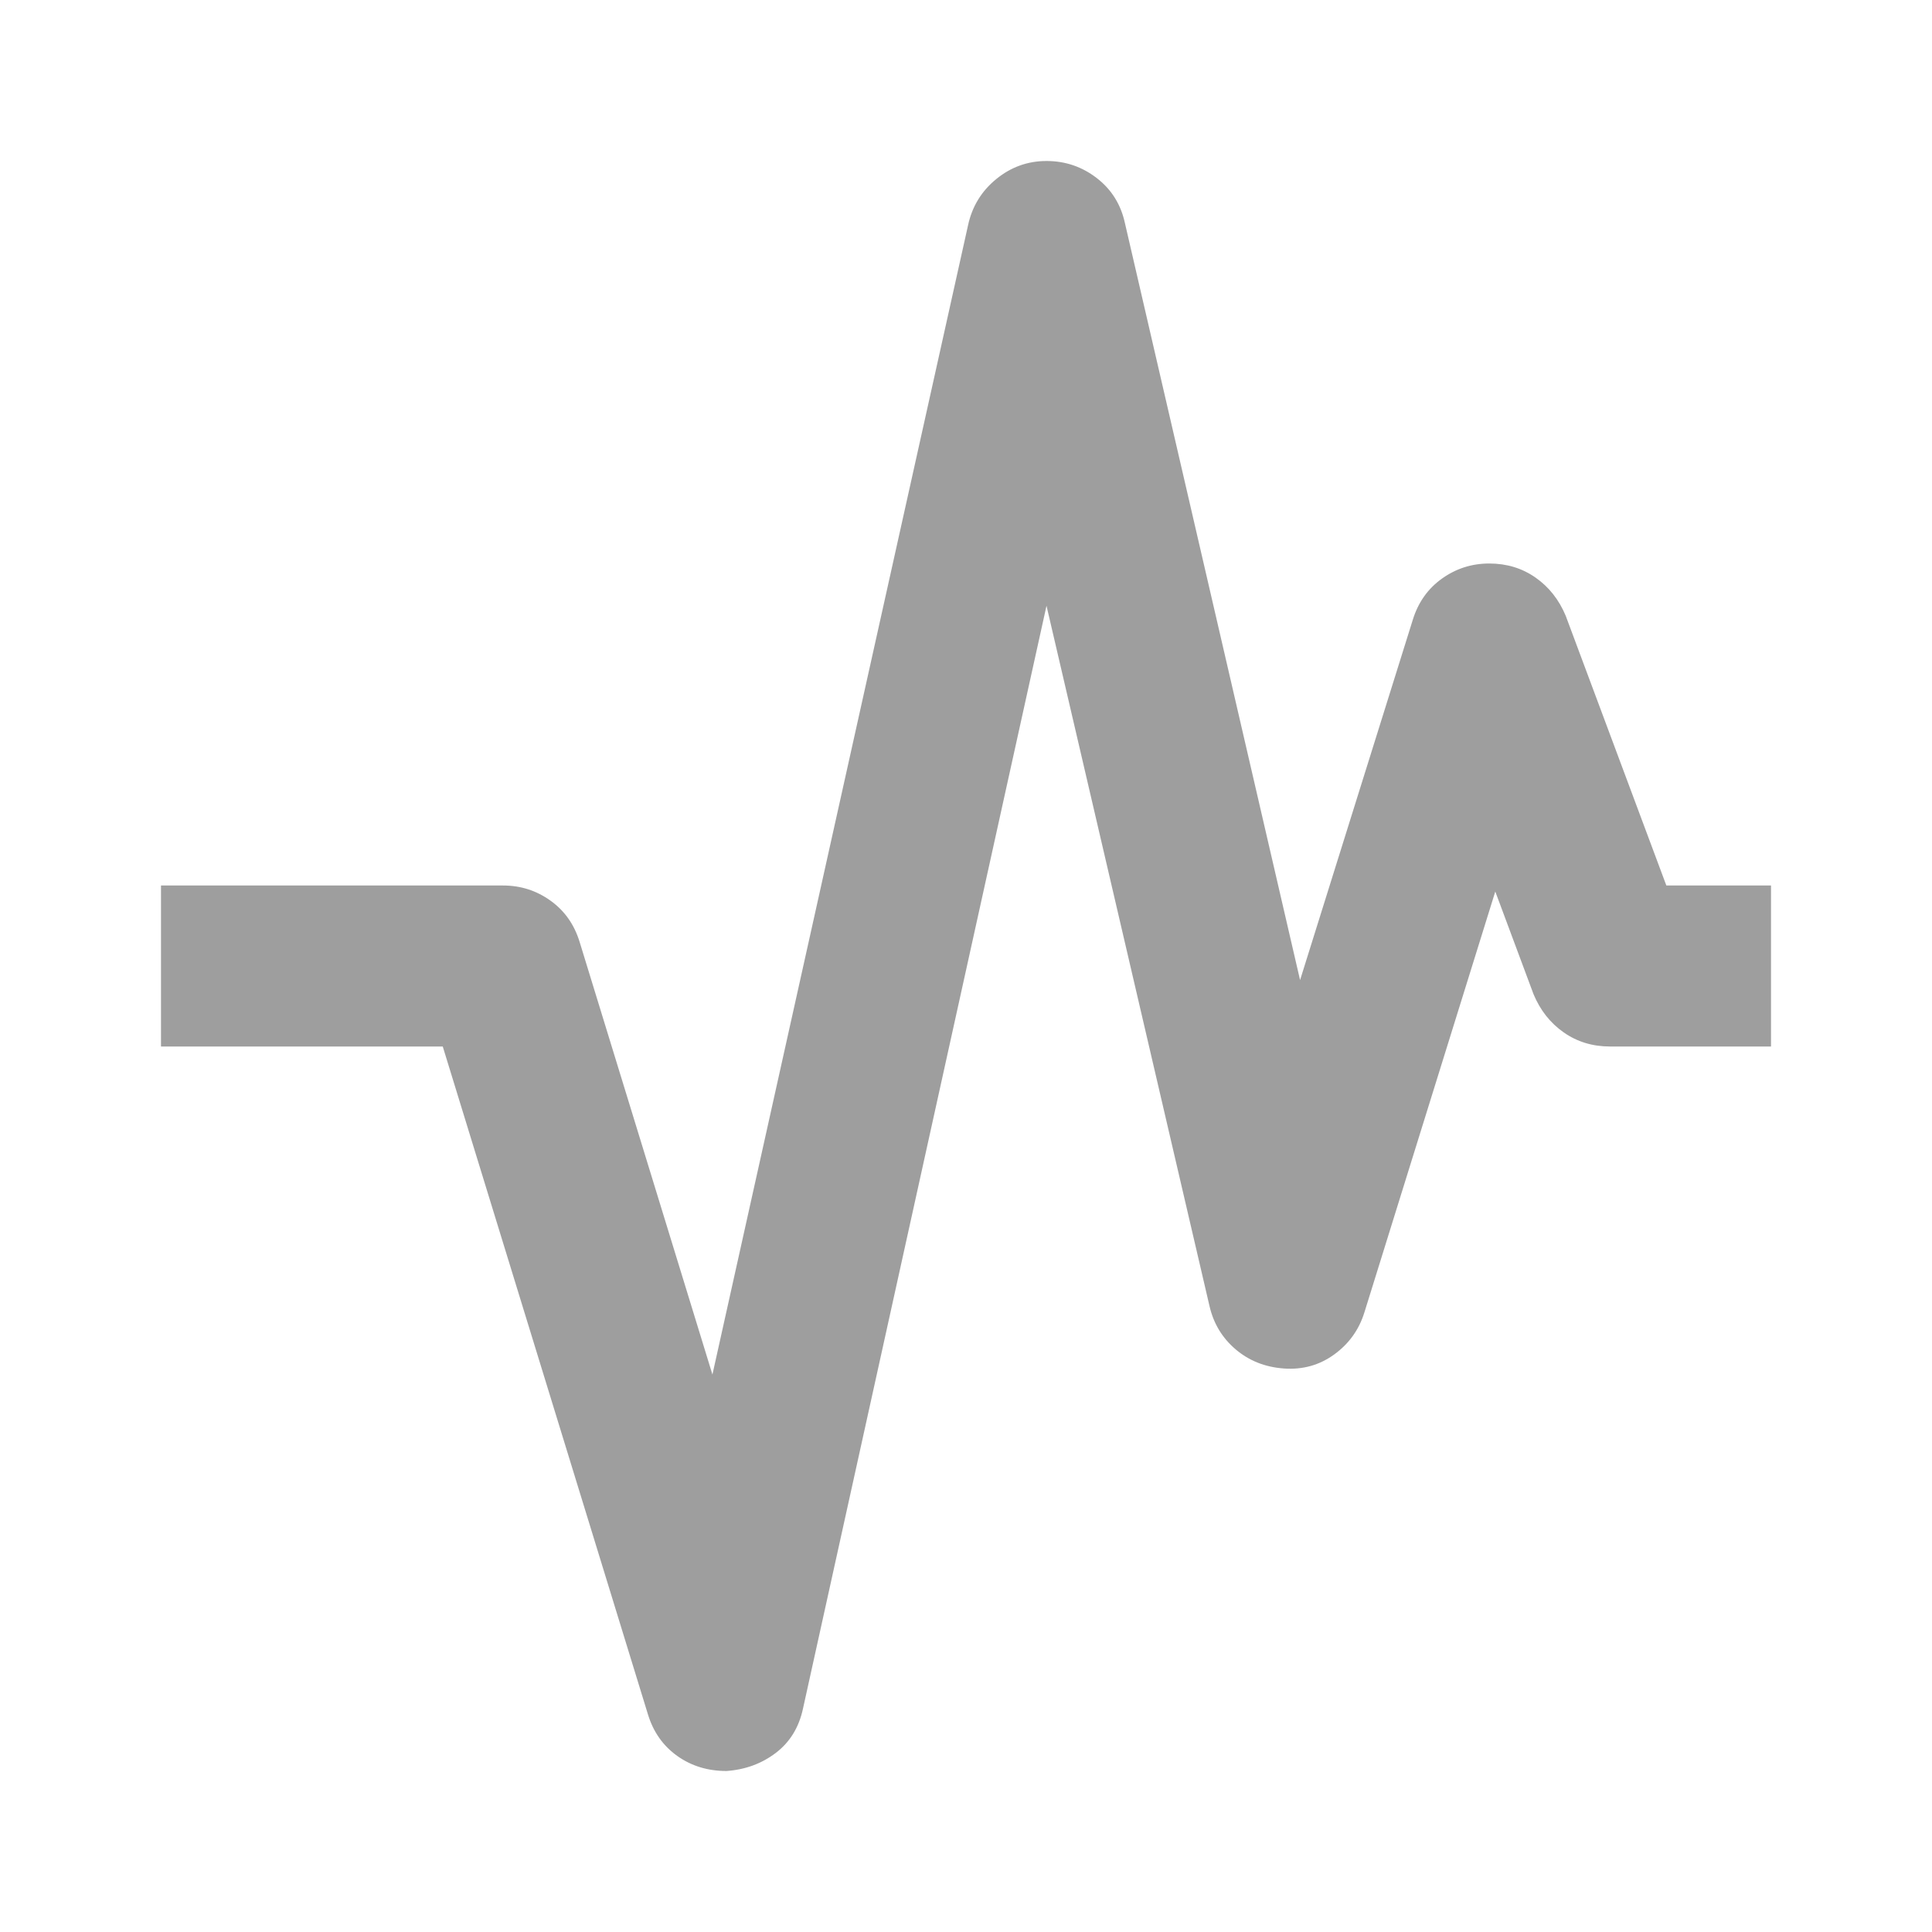
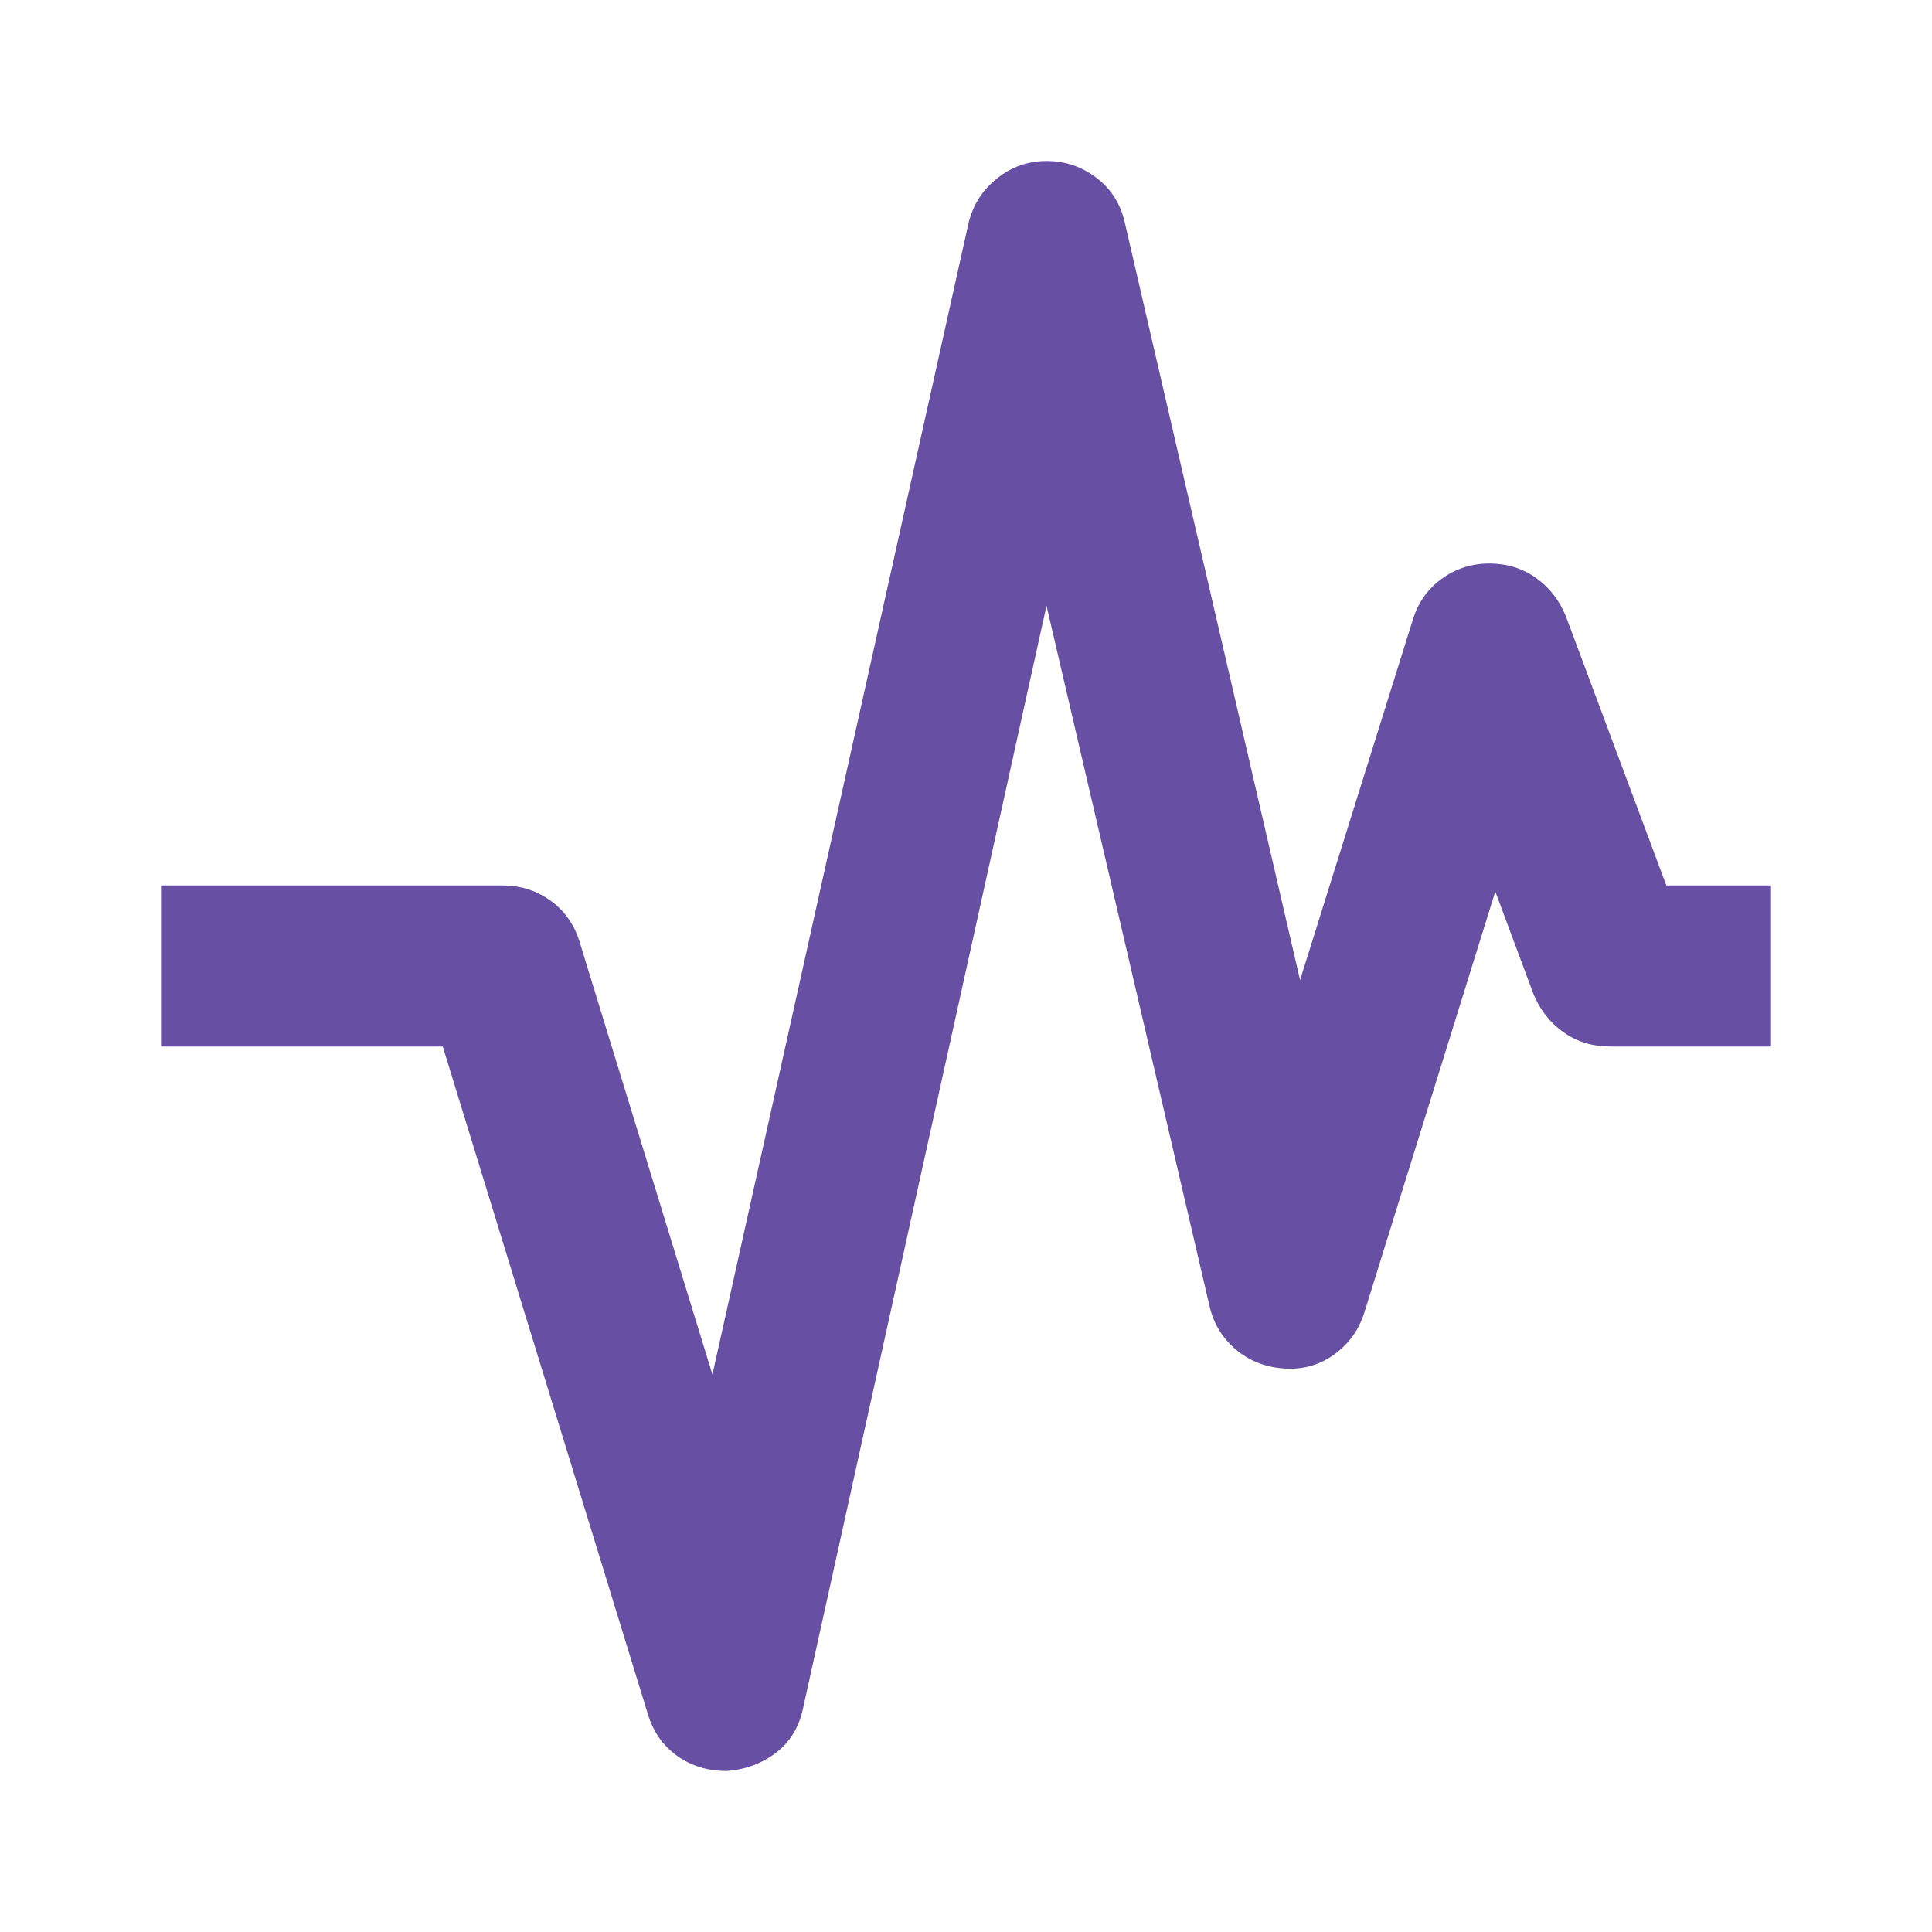
- <svg xmlns="http://www.w3.org/2000/svg" height="24" viewBox="0 -960 960 960" width="24">
-   <path fill="#9e9e9e" d="M361-80q-14 0-24.5-7.5T322-108L220-440H80v-80h170q13 0 23.5 7.5T288-492l66 215 127-571q3-14 14-23t25-9q14 0 25 8.5t14 22.5l87 376 56-179q4-13 14.5-20.5T740-680q13 0 23 7t15 19l50 134h52v80h-80q-13 0-23-7t-15-19l-19-51-65 209q-4 13-15 21t-25 7q-14-1-24-9.5T601-311l-81-348-121 548q-3 14-13.5 22T361-80Z" />
+ <svg xmlns="http://www.w3.org/2000/svg" height="15" viewBox="0 -960 960 960" width="15">
+   <path fill="#6750a4" d="M361-80q-14 0-24.5-7.5T322-108L220-440H80v-80h170q13 0 23.5 7.5T288-492l66 215 127-571q3-14 14-23t25-9q14 0 25 8.5t14 22.5l87 376 56-179q4-13 14.5-20.5T740-680q13 0 23 7t15 19l50 134h52v80h-80q-13 0-23-7t-15-19l-19-51-65 209q-4 13-15 21t-25 7q-14-1-24-9.5T601-311l-81-348-121 548q-3 14-13.5 22T361-80Z" />
</svg>
